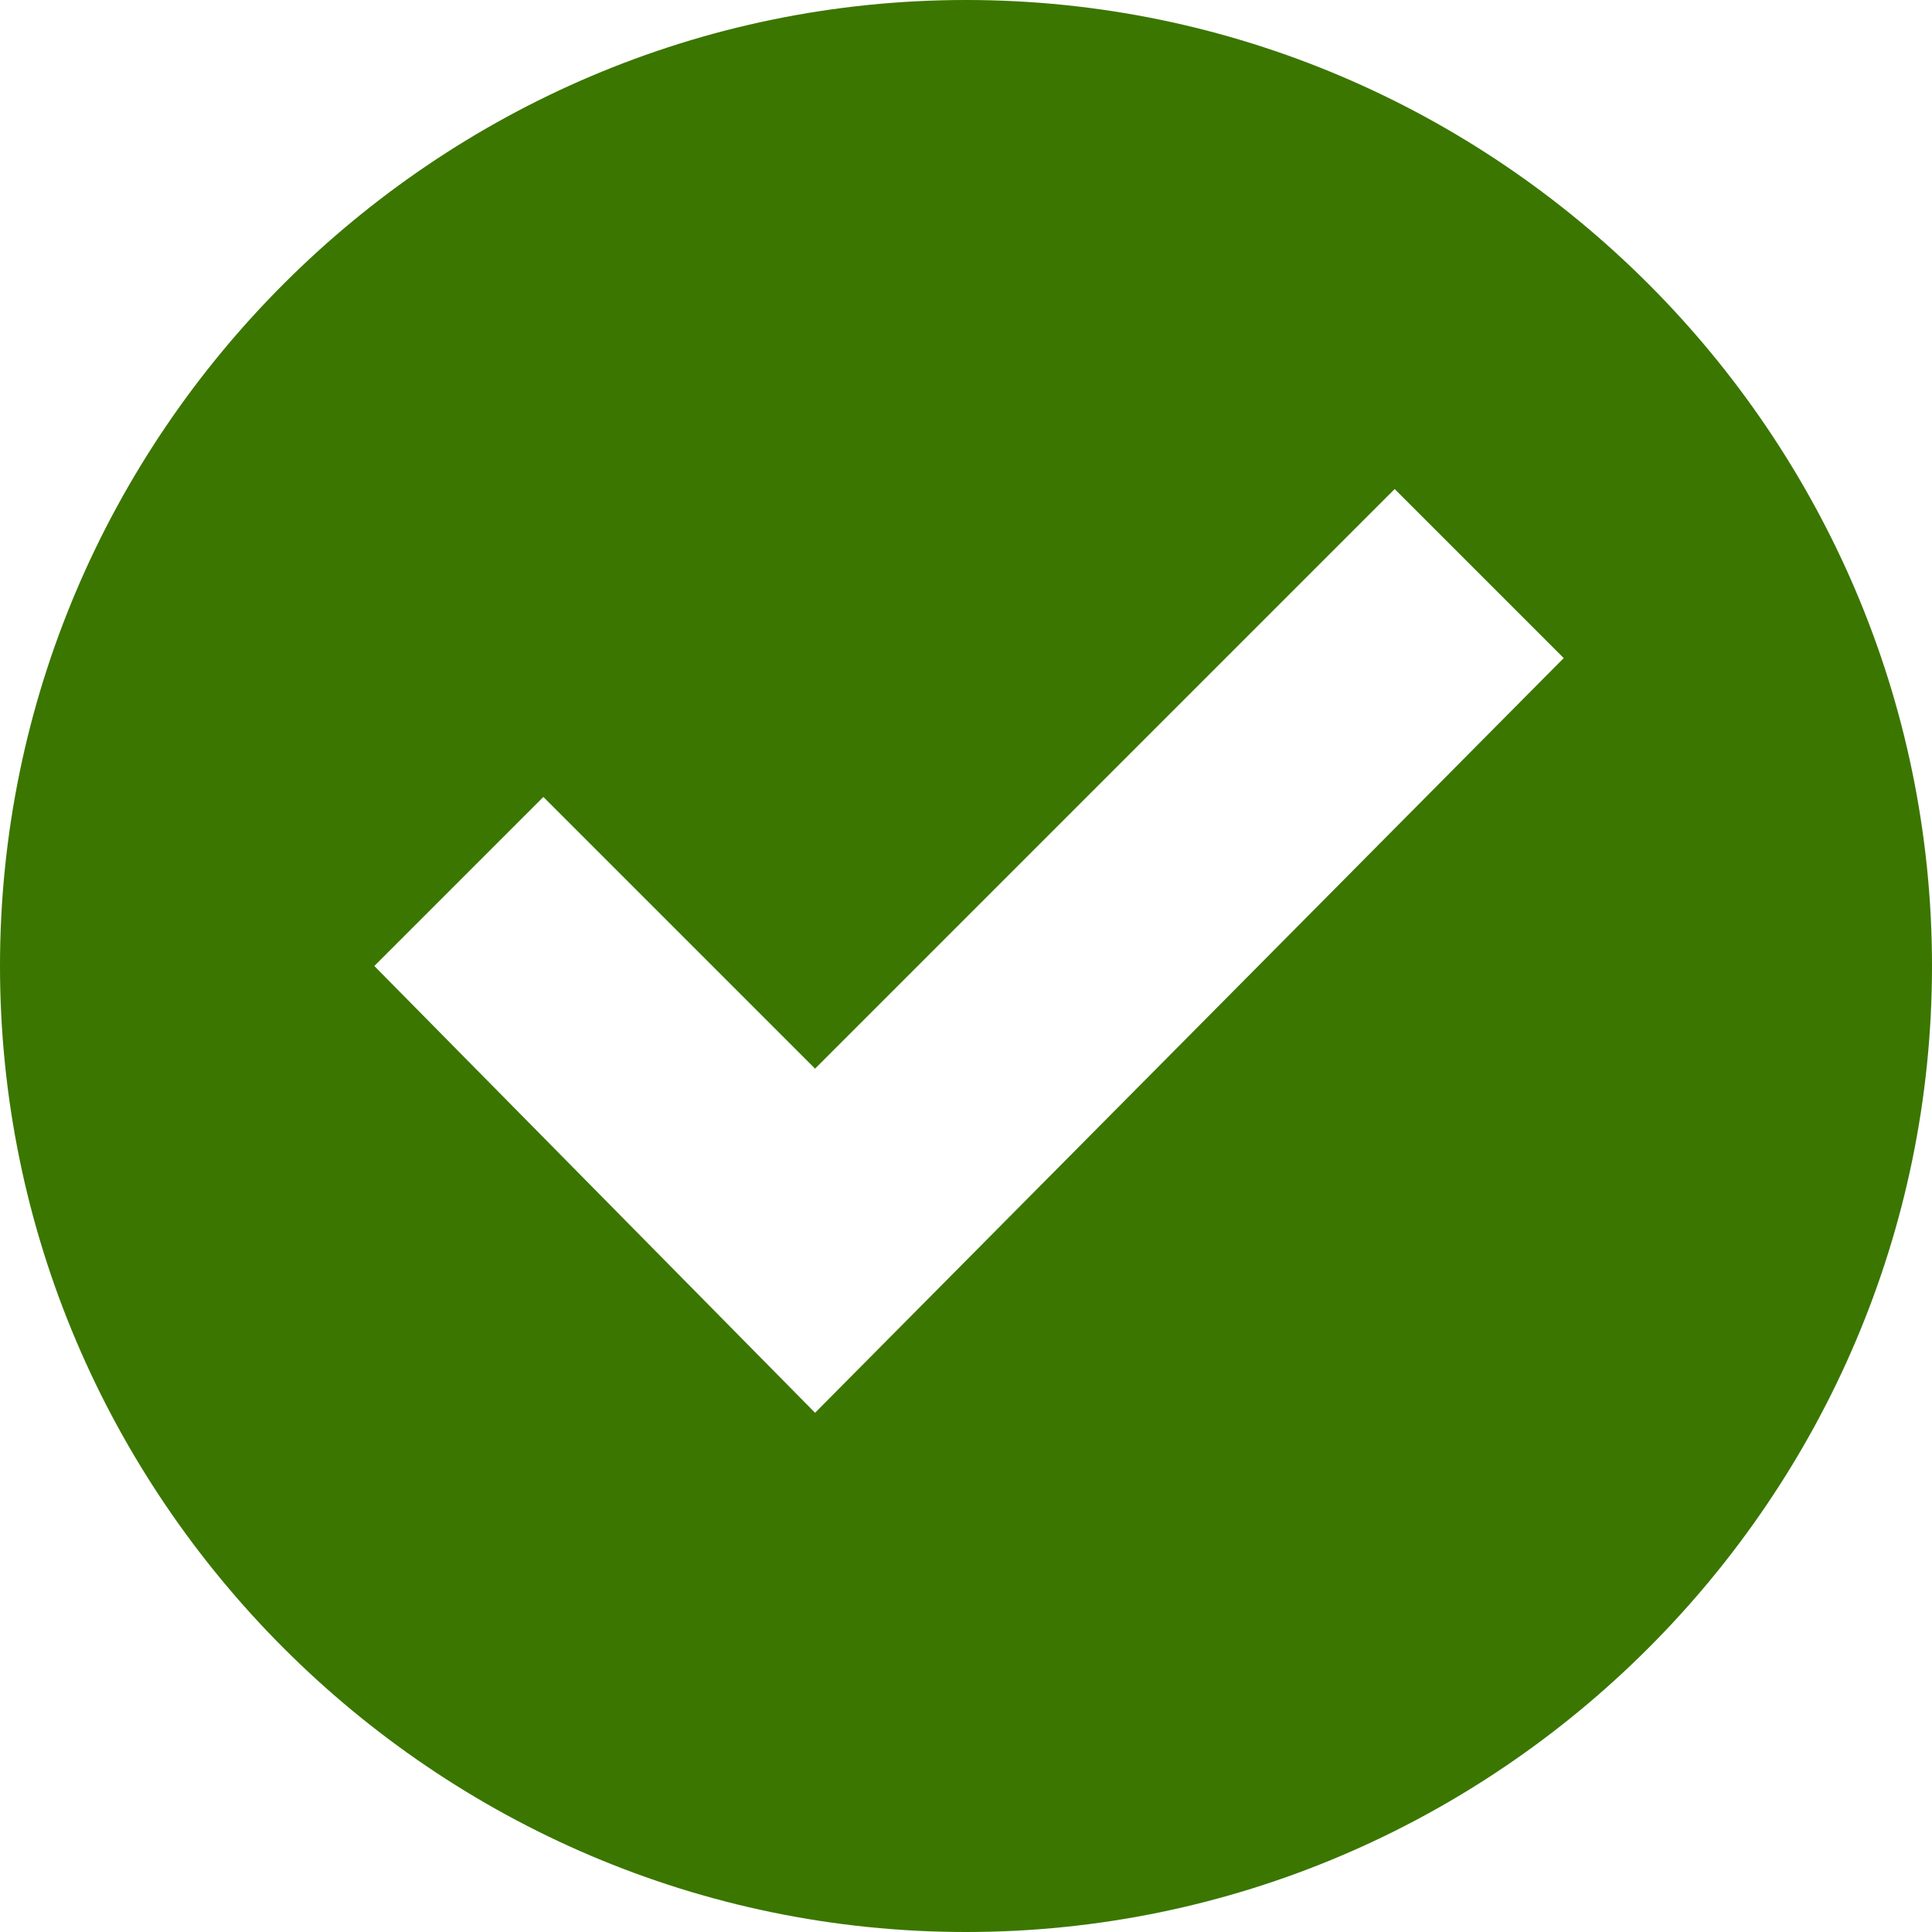
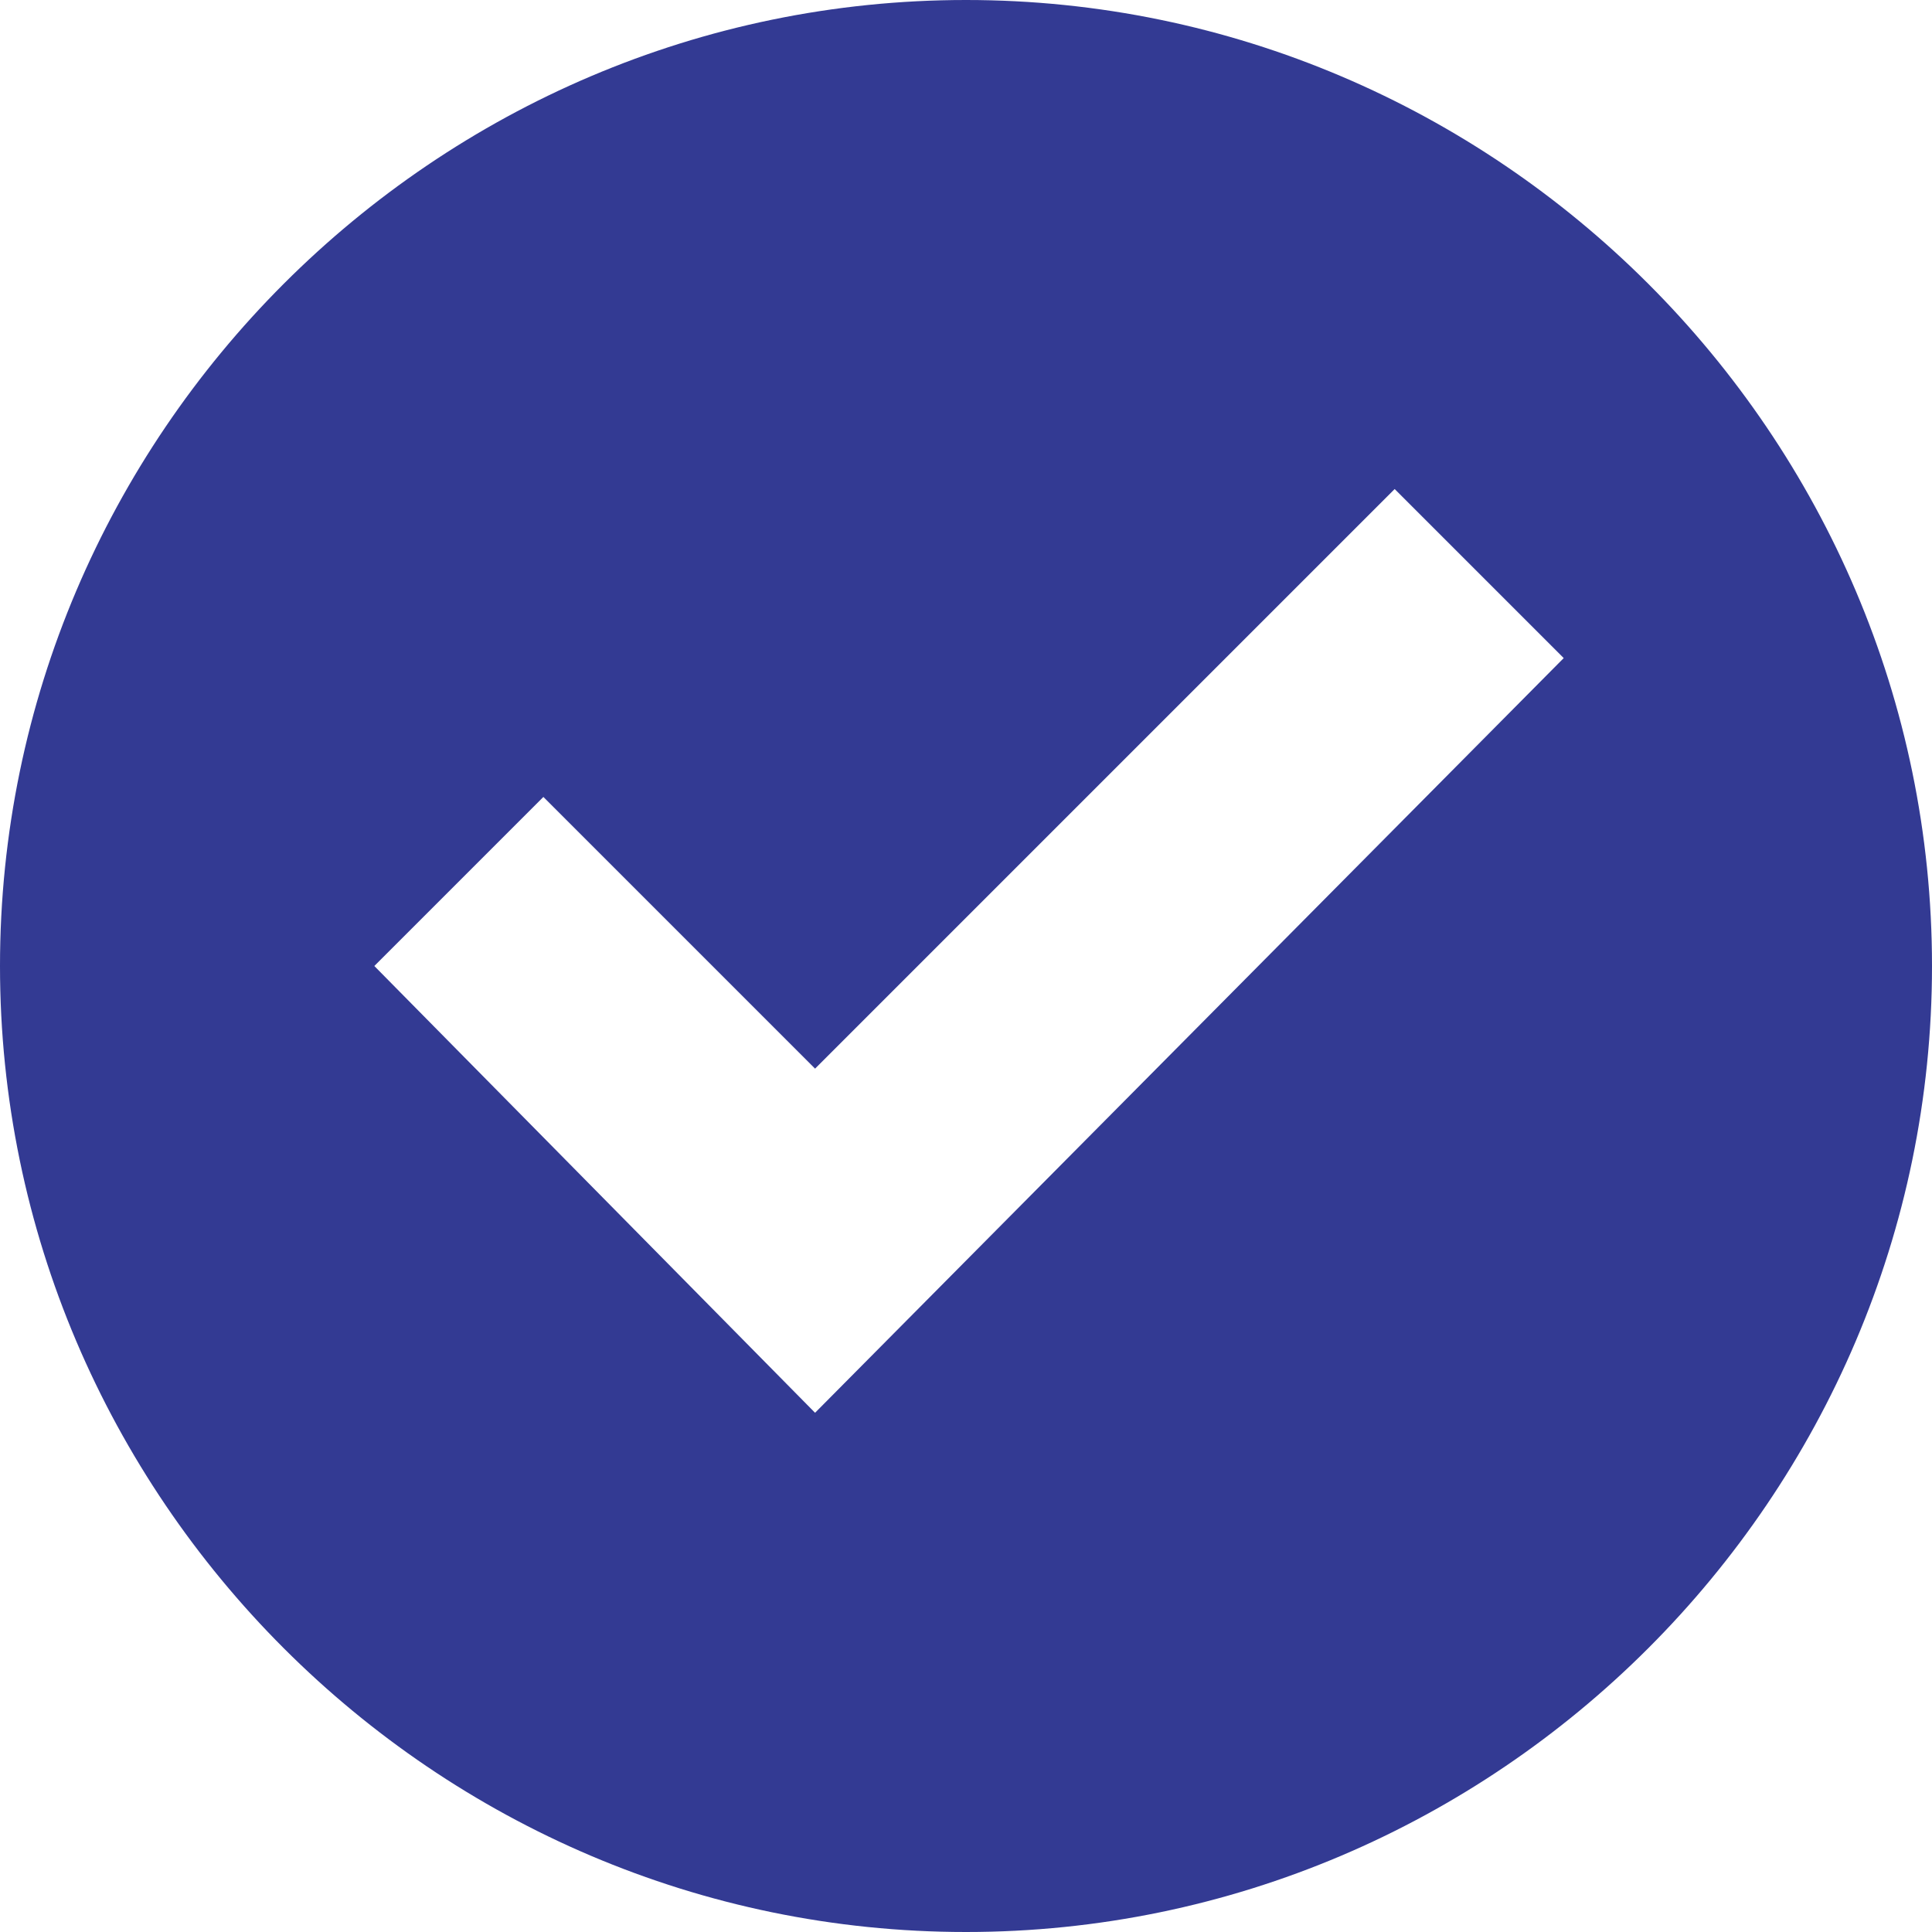
- <svg xmlns="http://www.w3.org/2000/svg" version="1.1" id="圖層_1" x="0px" y="0px" viewBox="0 0 32 32" style="enable-background:new 0 0 32 32;" xml:space="preserve">
-   <style type="text/css">
- 	.st0{fill:#3B7600;}
- </style>
-   <g id="Layer_1">
- </g>
-   <g id="check_x5F_alt">
-     <path class="st0" d="M16,0C7.2,0,0,7.2,0,16s7.2,16,16,16s16-7.2,16-16S24.8,0,16,0z M13.5,23.4L6.2,16L9,13.2l4.5,4.5l9.6-9.6   l2.8,2.8L13.5,23.4z" />
+ <svg xmlns="http://www.w3.org/2000/svg" id="_圖層_1" data-name="圖層 1" version="1.1" viewBox="0 0 32 32">
+   <defs>
+     <style>
+       .cls-1 {
+         fill: #333a93;
+         stroke-width: 0px;
+       }
+     </style>
+   </defs>
+   <g id="check_alt">
+     <path class="cls-1" d="M16,0C7.2,0,0,7.2,0,16s7.2,16,16,16,16-7.2,16-16S24.8,0,16,0ZM13.5,23.4l-7.3-7.4,2.8-2.8,4.5,4.5,9.6-9.6,2.8,2.8-12.4,12.5Z" />
  </g>
</svg>
